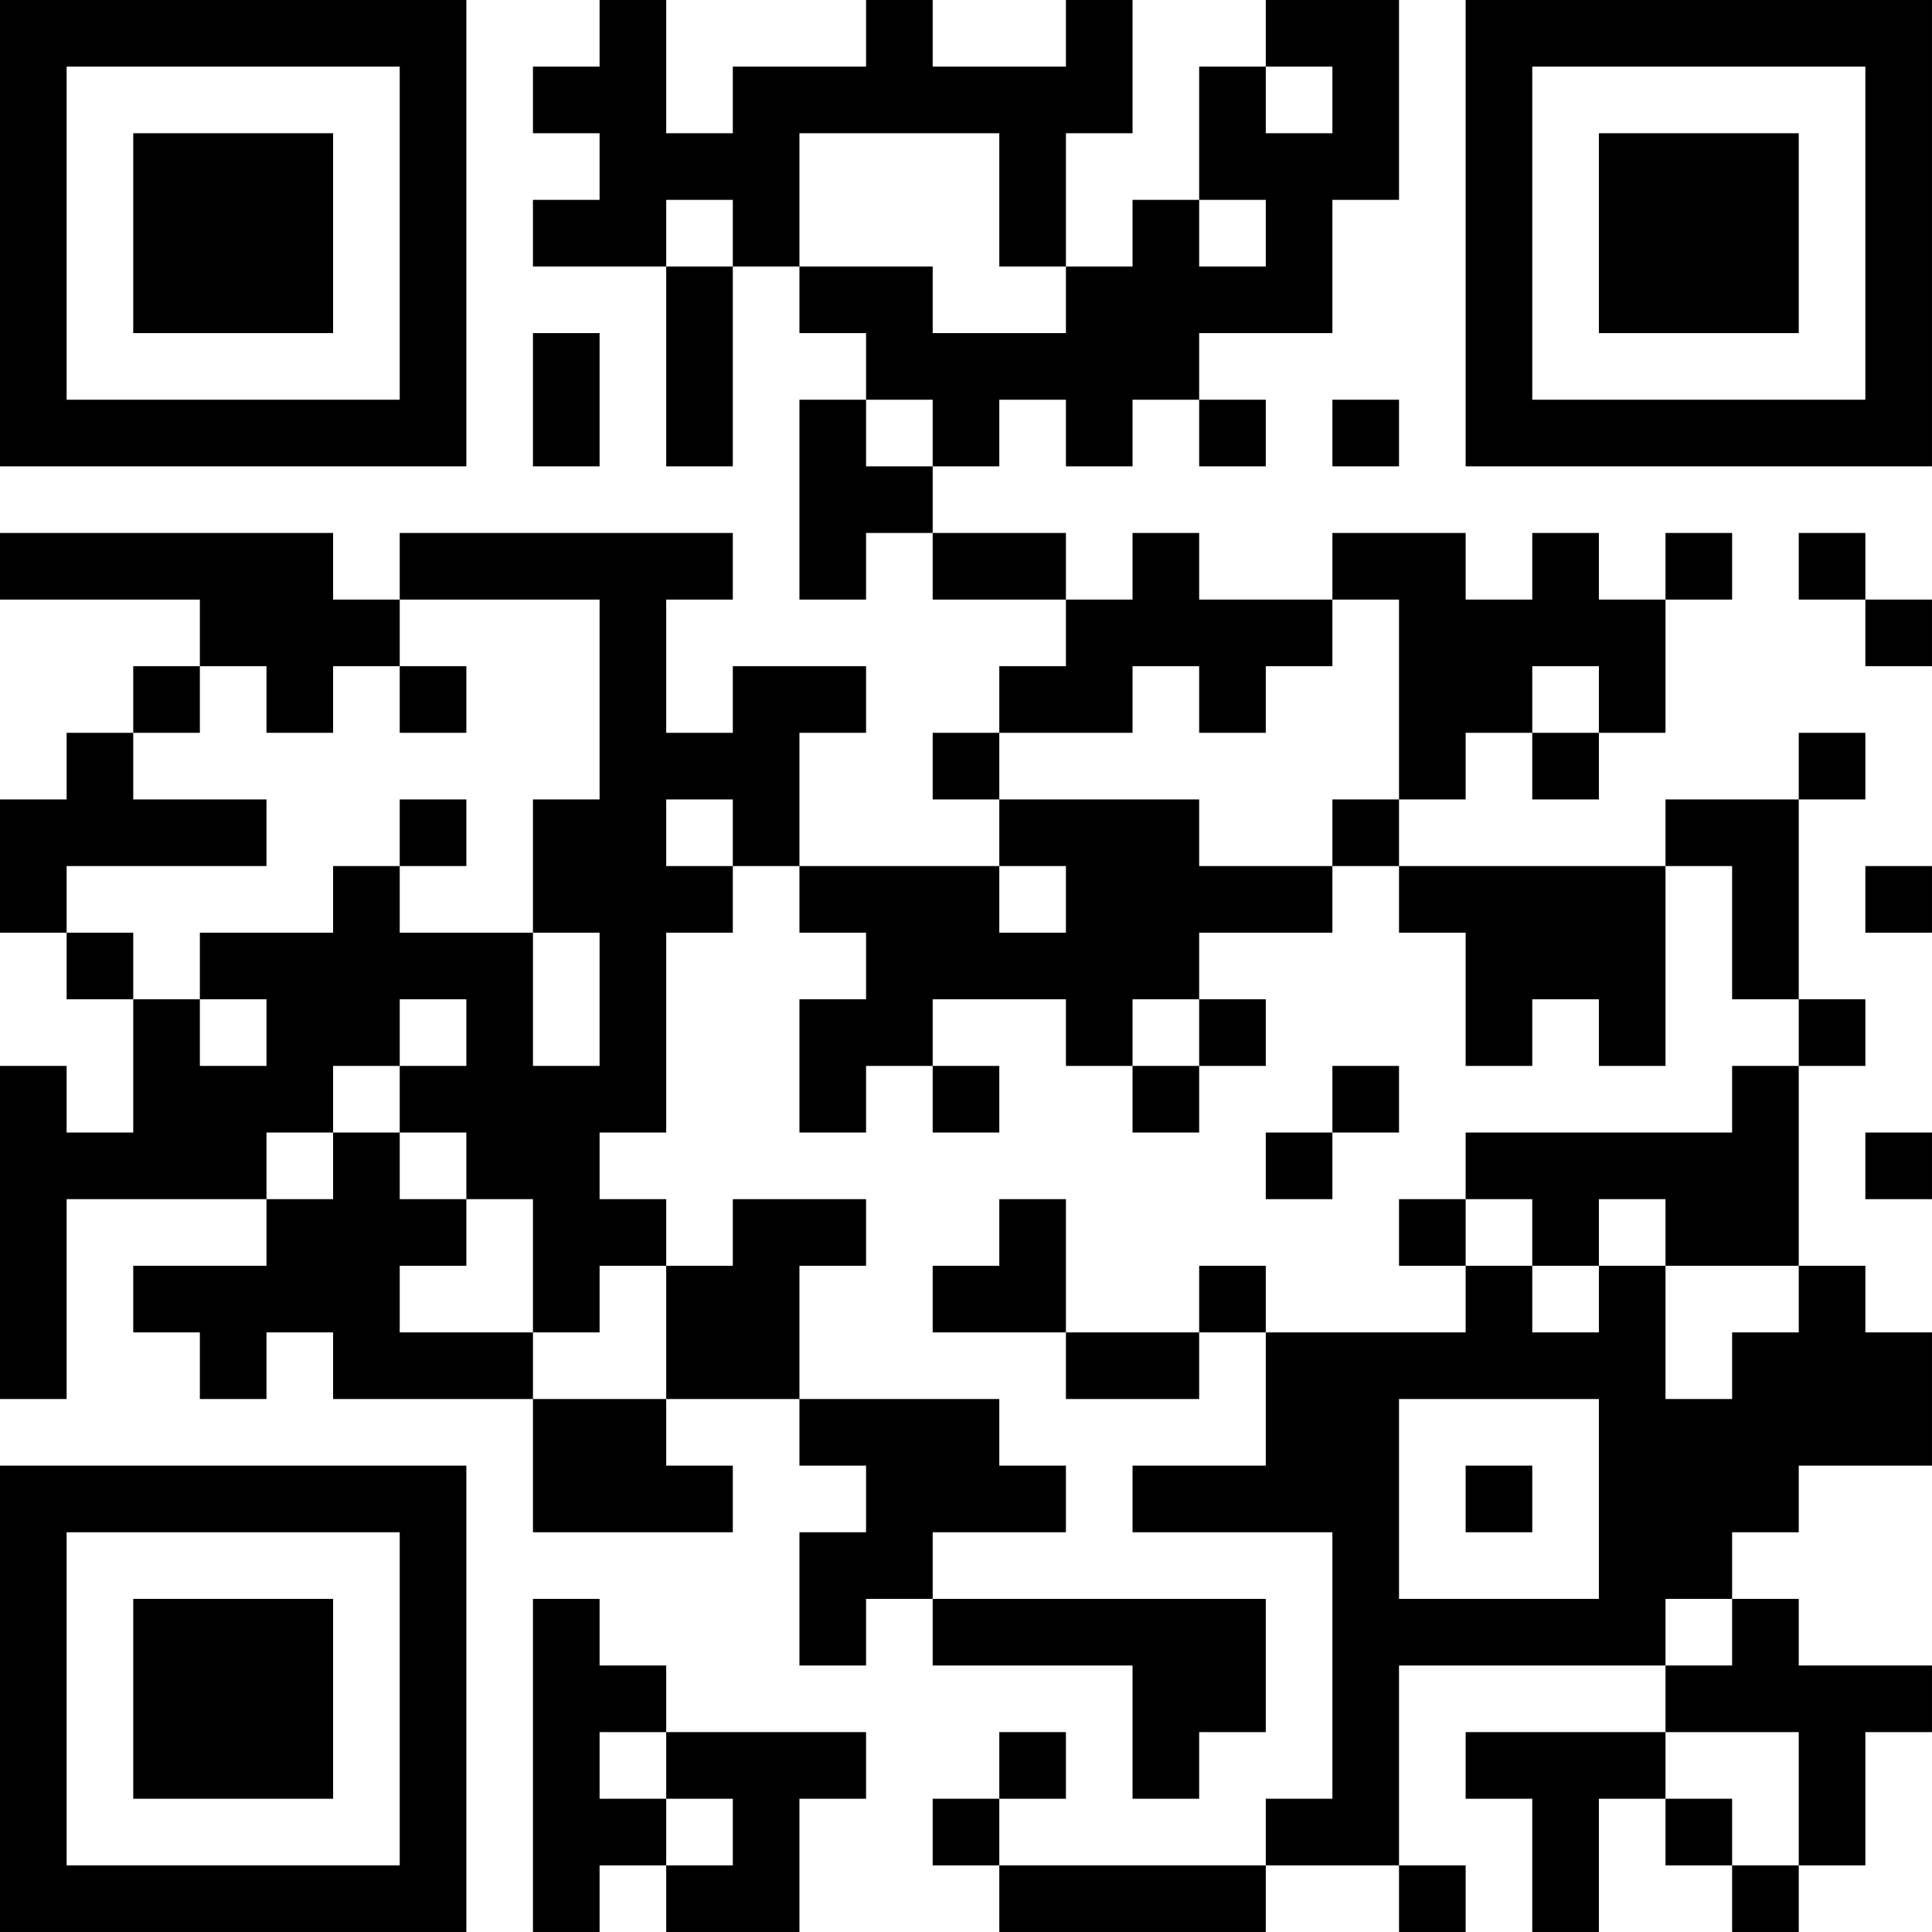
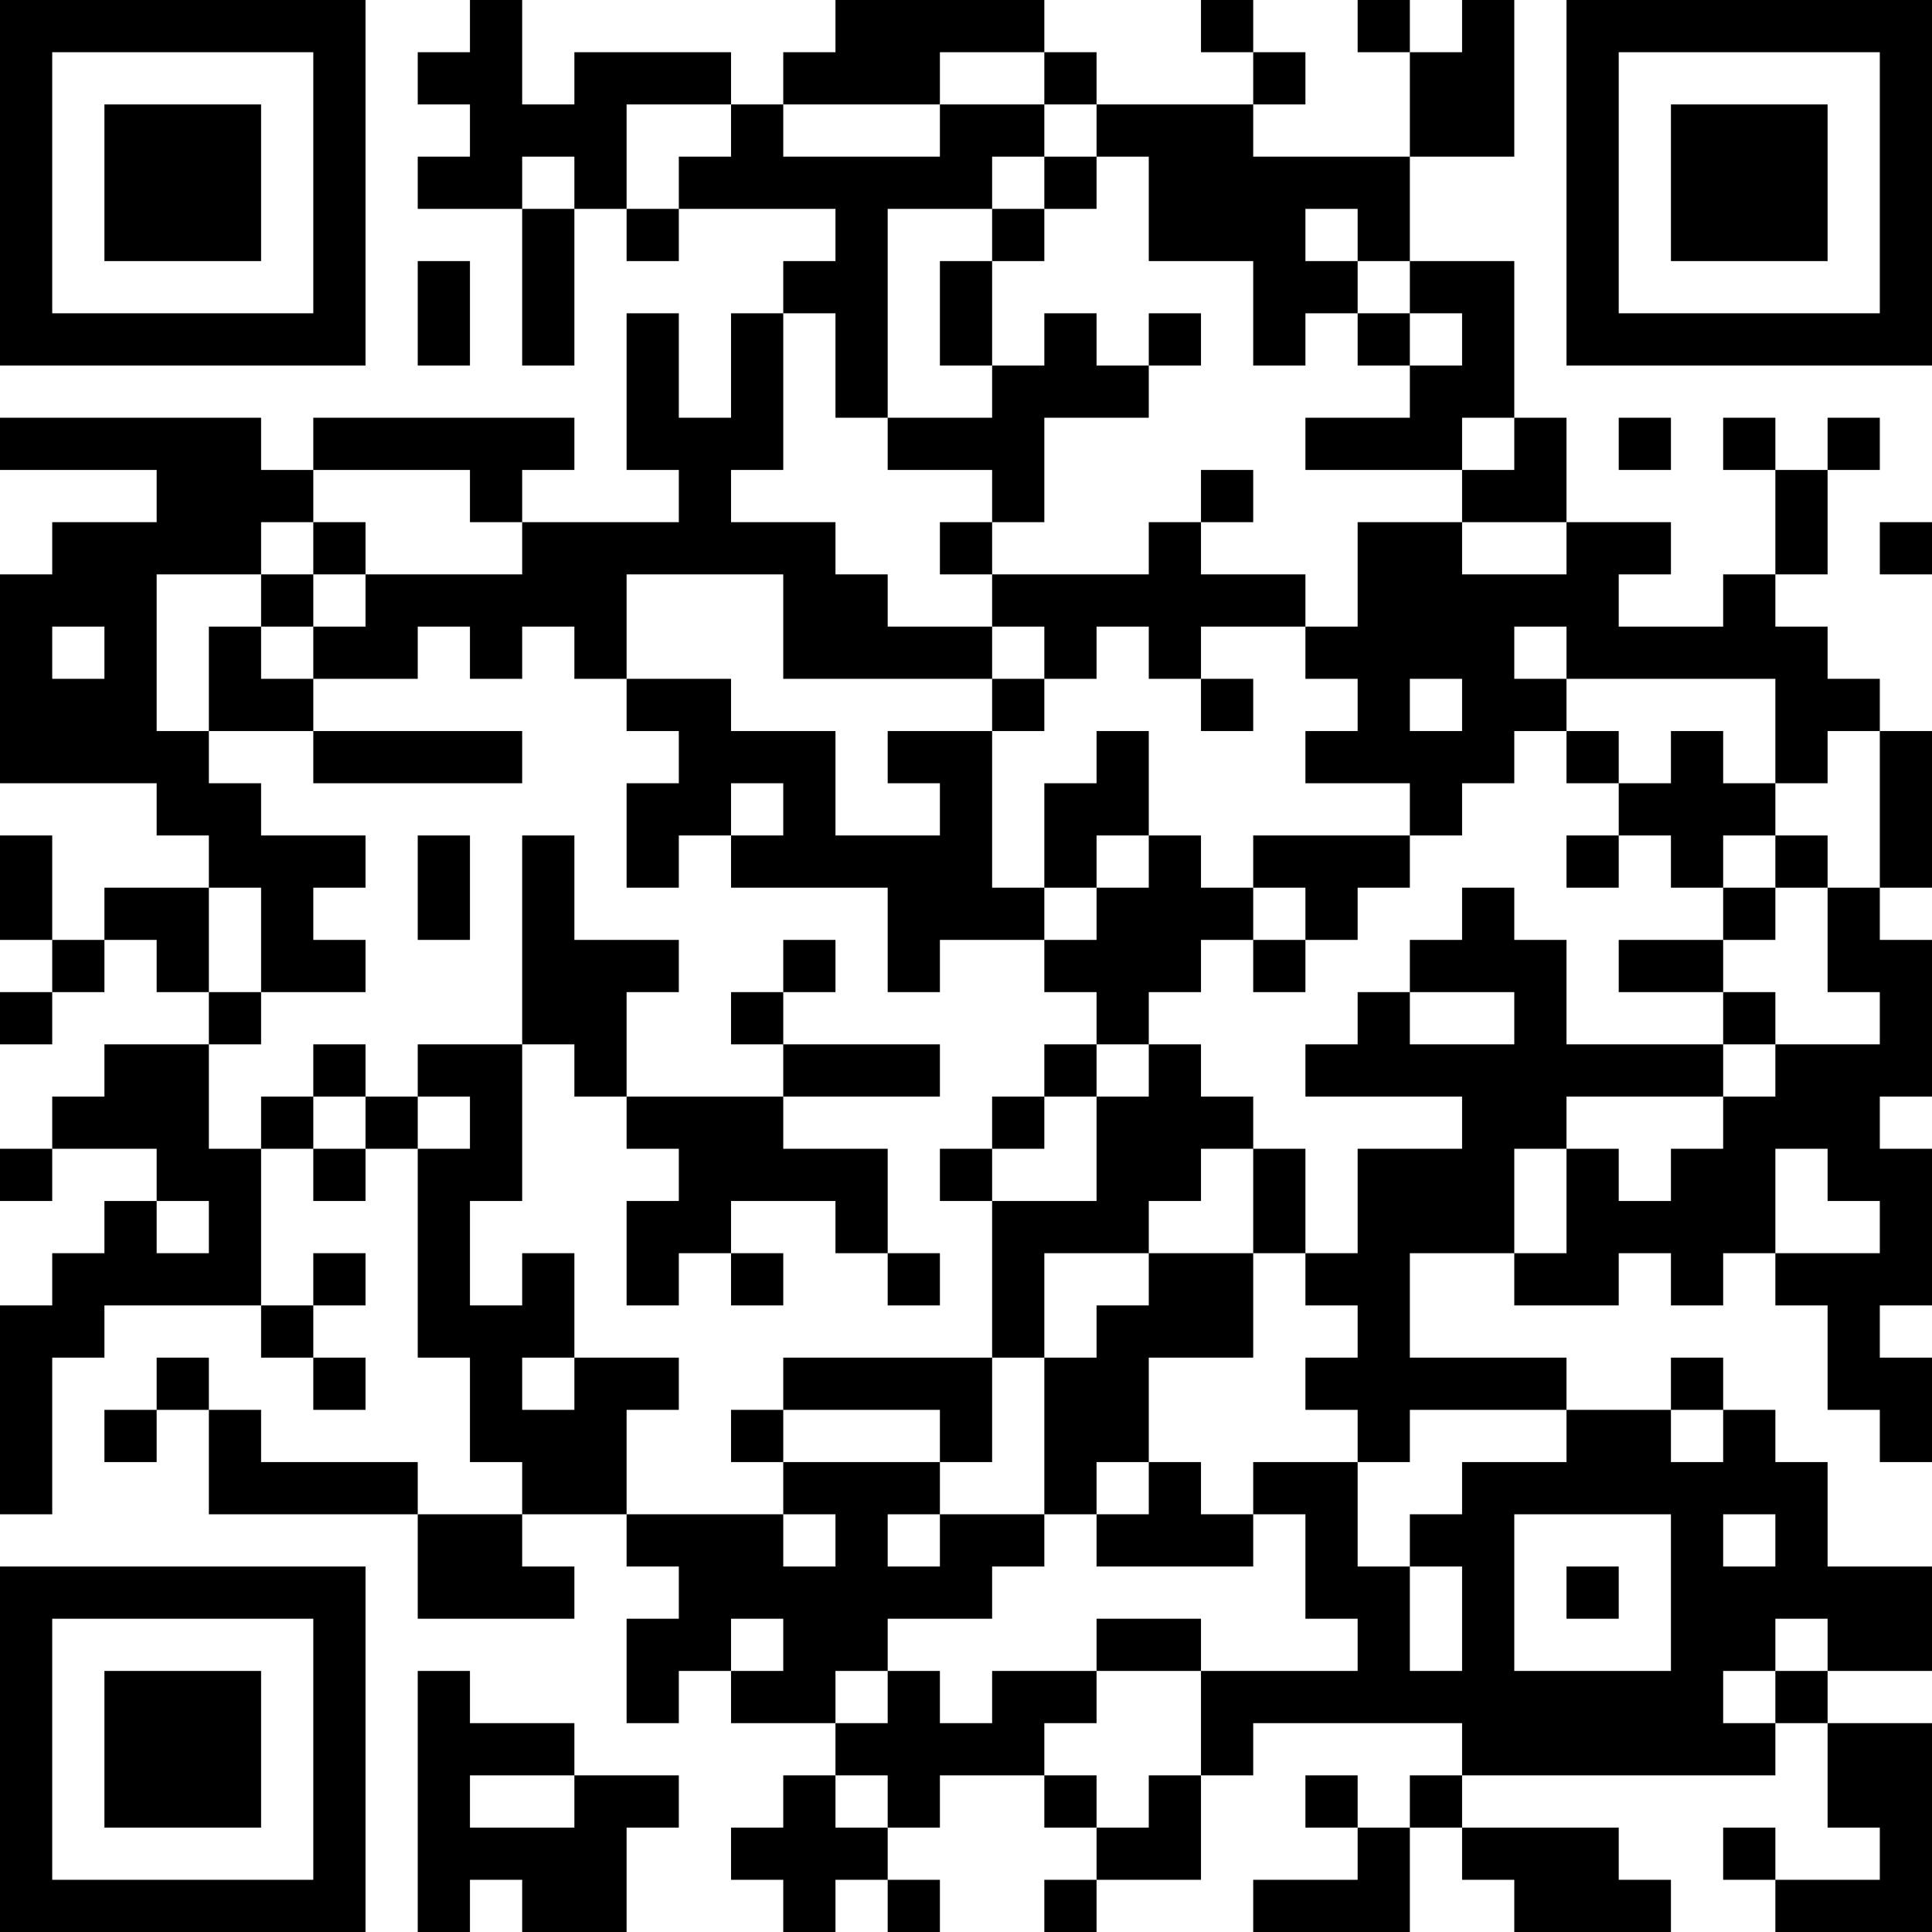
<svg xmlns="http://www.w3.org/2000/svg" version="1.1" width="512" height="512" viewBox="0 0 512 512">
  <rect x="0" y="0" width="512" height="512" fill="#ffffff" />
-   <g transform="scale(17.655)">
+   <g transform="scale(13.838)">
    <g transform="translate(0,0)">
-       <path fill-rule="evenodd" d="M9 0L9 1L8 1L8 2L9 2L9 3L8 3L8 4L10 4L10 7L11 7L11 4L12 4L12 5L13 5L13 6L12 6L12 9L13 9L13 8L14 8L14 9L16 9L16 10L15 10L15 11L14 11L14 12L15 12L15 13L12 13L12 11L13 11L13 10L11 10L11 11L10 11L10 9L11 9L11 8L6 8L6 9L5 9L5 8L0 8L0 9L3 9L3 10L2 10L2 11L1 11L1 12L0 12L0 14L1 14L1 15L2 15L2 17L1 17L1 16L0 16L0 21L1 21L1 18L4 18L4 19L2 19L2 20L3 20L3 21L4 21L4 20L5 20L5 21L8 21L8 23L11 23L11 22L10 22L10 21L12 21L12 22L13 22L13 23L12 23L12 25L13 25L13 24L14 24L14 25L17 25L17 27L18 27L18 26L19 26L19 24L14 24L14 23L16 23L16 22L15 22L15 21L12 21L12 19L13 19L13 18L11 18L11 19L10 19L10 18L9 18L9 17L10 17L10 14L11 14L11 13L12 13L12 14L13 14L13 15L12 15L12 17L13 17L13 16L14 16L14 17L15 17L15 16L14 16L14 15L16 15L16 16L17 16L17 17L18 17L18 16L19 16L19 15L18 15L18 14L20 14L20 13L21 13L21 14L22 14L22 16L23 16L23 15L24 15L24 16L25 16L25 13L26 13L26 15L27 15L27 16L26 16L26 17L22 17L22 18L21 18L21 19L22 19L22 20L19 20L19 19L18 19L18 20L16 20L16 18L15 18L15 19L14 19L14 20L16 20L16 21L18 21L18 20L19 20L19 22L17 22L17 23L20 23L20 27L19 27L19 28L15 28L15 27L16 27L16 26L15 26L15 27L14 27L14 28L15 28L15 29L19 29L19 28L21 28L21 29L22 29L22 28L21 28L21 25L25 25L25 26L22 26L22 27L23 27L23 29L24 29L24 27L25 27L25 28L26 28L26 29L27 29L27 28L28 28L28 26L29 26L29 25L27 25L27 24L26 24L26 23L27 23L27 22L29 22L29 20L28 20L28 19L27 19L27 16L28 16L28 15L27 15L27 12L28 12L28 11L27 11L27 12L25 12L25 13L21 13L21 12L22 12L22 11L23 11L23 12L24 12L24 11L25 11L25 9L26 9L26 8L25 8L25 9L24 9L24 8L23 8L23 9L22 9L22 8L20 8L20 9L18 9L18 8L17 8L17 9L16 9L16 8L14 8L14 7L15 7L15 6L16 6L16 7L17 7L17 6L18 6L18 7L19 7L19 6L18 6L18 5L20 5L20 3L21 3L21 0L19 0L19 1L18 1L18 3L17 3L17 4L16 4L16 2L17 2L17 0L16 0L16 1L14 1L14 0L13 0L13 1L11 1L11 2L10 2L10 0ZM19 1L19 2L20 2L20 1ZM12 2L12 4L14 4L14 5L16 5L16 4L15 4L15 2ZM10 3L10 4L11 4L11 3ZM18 3L18 4L19 4L19 3ZM8 5L8 7L9 7L9 5ZM13 6L13 7L14 7L14 6ZM20 6L20 7L21 7L21 6ZM27 8L27 9L28 9L28 10L29 10L29 9L28 9L28 8ZM6 9L6 10L5 10L5 11L4 11L4 10L3 10L3 11L2 11L2 12L4 12L4 13L1 13L1 14L2 14L2 15L3 15L3 16L4 16L4 15L3 15L3 14L5 14L5 13L6 13L6 14L8 14L8 16L9 16L9 14L8 14L8 12L9 12L9 9ZM20 9L20 10L19 10L19 11L18 11L18 10L17 10L17 11L15 11L15 12L18 12L18 13L20 13L20 12L21 12L21 9ZM6 10L6 11L7 11L7 10ZM23 10L23 11L24 11L24 10ZM6 12L6 13L7 13L7 12ZM10 12L10 13L11 13L11 12ZM15 13L15 14L16 14L16 13ZM28 13L28 14L29 14L29 13ZM6 15L6 16L5 16L5 17L4 17L4 18L5 18L5 17L6 17L6 18L7 18L7 19L6 19L6 20L8 20L8 21L10 21L10 19L9 19L9 20L8 20L8 18L7 18L7 17L6 17L6 16L7 16L7 15ZM17 15L17 16L18 16L18 15ZM20 16L20 17L19 17L19 18L20 18L20 17L21 17L21 16ZM28 17L28 18L29 18L29 17ZM22 18L22 19L23 19L23 20L24 20L24 19L25 19L25 21L26 21L26 20L27 20L27 19L25 19L25 18L24 18L24 19L23 19L23 18ZM21 21L21 24L24 24L24 21ZM22 22L22 23L23 23L23 22ZM8 24L8 29L9 29L9 28L10 28L10 29L12 29L12 27L13 27L13 26L10 26L10 25L9 25L9 24ZM25 24L25 25L26 25L26 24ZM9 26L9 27L10 27L10 28L11 28L11 27L10 27L10 26ZM25 26L25 27L26 27L26 28L27 28L27 26ZM0 0L0 7L7 7L7 0ZM1 1L1 6L6 6L6 1ZM2 2L2 5L5 5L5 2ZM22 0L22 7L29 7L29 0ZM23 1L23 6L28 6L28 1ZM24 2L24 5L27 5L27 2ZM0 22L0 29L7 29L7 22ZM1 23L1 28L6 28L6 23ZM2 24L2 27L5 27L5 24Z" fill="#000000" />
+       <path fill-rule="evenodd" d="M9 0L9 1L8 1L8 2L9 2L9 3L8 3L8 4L10 4L10 7L11 7L11 4L12 4L12 5L13 5L13 4L16 4L16 5L15 5L15 6L14 6L14 8L13 8L13 6L12 6L12 9L13 9L13 10L10 10L10 9L11 9L11 8L6 8L6 9L5 9L5 8L0 8L0 9L3 9L3 10L1 10L1 11L0 11L0 15L3 15L3 16L4 16L4 17L2 17L2 18L1 18L1 16L0 16L0 18L1 18L1 19L0 19L0 20L1 20L1 19L2 19L2 18L3 18L3 19L4 19L4 20L2 20L2 21L1 21L1 22L0 22L0 23L1 23L1 22L3 22L3 23L2 23L2 24L1 24L1 25L0 25L0 29L1 29L1 26L2 26L2 25L5 25L5 26L6 26L6 27L7 27L7 26L6 26L6 25L7 25L7 24L6 24L6 25L5 25L5 22L6 22L6 23L7 23L7 22L8 22L8 26L9 26L9 28L10 28L10 29L8 29L8 28L5 28L5 27L4 27L4 26L3 26L3 27L2 27L2 28L3 28L3 27L4 27L4 29L8 29L8 31L11 31L11 30L10 30L10 29L12 29L12 30L13 30L13 31L12 31L12 33L13 33L13 32L14 32L14 33L16 33L16 34L15 34L15 35L14 35L14 36L15 36L15 37L16 37L16 36L17 36L17 37L18 37L18 36L17 36L17 35L18 35L18 34L20 34L20 35L21 35L21 36L20 36L20 37L21 37L21 36L23 36L23 34L24 34L24 33L28 33L28 34L27 34L27 35L26 35L26 34L25 34L25 35L26 35L26 36L24 36L24 37L27 37L27 35L28 35L28 36L29 36L29 37L32 37L32 36L31 36L31 35L28 35L28 34L34 34L34 33L35 33L35 35L36 35L36 36L34 36L34 35L33 35L33 36L34 36L34 37L37 37L37 33L35 33L35 32L37 32L37 30L35 30L35 28L34 28L34 27L33 27L33 26L32 26L32 27L30 27L30 26L27 26L27 24L29 24L29 25L31 25L31 24L32 24L32 25L33 25L33 24L34 24L34 25L35 25L35 27L36 27L36 28L37 28L37 26L36 26L36 25L37 25L37 22L36 22L36 21L37 21L37 18L36 18L36 17L37 17L37 14L36 14L36 13L35 13L35 12L34 12L34 11L35 11L35 9L36 9L36 8L35 8L35 9L34 9L34 8L33 8L33 9L34 9L34 11L33 11L33 12L31 12L31 11L32 11L32 10L30 10L30 8L29 8L29 5L27 5L27 3L29 3L29 0L28 0L28 1L27 1L27 0L26 0L26 1L27 1L27 3L24 3L24 2L25 2L25 1L24 1L24 0L23 0L23 1L24 1L24 2L21 2L21 1L20 1L20 0L16 0L16 1L15 1L15 2L14 2L14 1L11 1L11 2L10 2L10 0ZM18 1L18 2L15 2L15 3L18 3L18 2L20 2L20 3L19 3L19 4L17 4L17 8L16 8L16 6L15 6L15 9L14 9L14 10L16 10L16 11L17 11L17 12L19 12L19 13L15 13L15 11L12 11L12 13L11 13L11 12L10 12L10 13L9 13L9 12L8 12L8 13L6 13L6 12L7 12L7 11L10 11L10 10L9 10L9 9L6 9L6 10L5 10L5 11L3 11L3 14L4 14L4 15L5 15L5 16L7 16L7 17L6 17L6 18L7 18L7 19L5 19L5 17L4 17L4 19L5 19L5 20L4 20L4 22L5 22L5 21L6 21L6 22L7 22L7 21L8 21L8 22L9 22L9 21L8 21L8 20L10 20L10 23L9 23L9 25L10 25L10 24L11 24L11 26L10 26L10 27L11 27L11 26L13 26L13 27L12 27L12 29L15 29L15 30L16 30L16 29L15 29L15 28L18 28L18 29L17 29L17 30L18 30L18 29L20 29L20 30L19 30L19 31L17 31L17 32L16 32L16 33L17 33L17 32L18 32L18 33L19 33L19 32L21 32L21 33L20 33L20 34L21 34L21 35L22 35L22 34L23 34L23 32L26 32L26 31L25 31L25 29L24 29L24 28L26 28L26 30L27 30L27 32L28 32L28 30L27 30L27 29L28 29L28 28L30 28L30 27L27 27L27 28L26 28L26 27L25 27L25 26L26 26L26 25L25 25L25 24L26 24L26 22L28 22L28 21L25 21L25 20L26 20L26 19L27 19L27 20L29 20L29 19L27 19L27 18L28 18L28 17L29 17L29 18L30 18L30 20L33 20L33 21L30 21L30 22L29 22L29 24L30 24L30 22L31 22L31 23L32 23L32 22L33 22L33 21L34 21L34 20L36 20L36 19L35 19L35 17L36 17L36 14L35 14L35 15L34 15L34 13L30 13L30 12L29 12L29 13L30 13L30 14L29 14L29 15L28 15L28 16L27 16L27 15L25 15L25 14L26 14L26 13L25 13L25 12L26 12L26 10L28 10L28 11L30 11L30 10L28 10L28 9L29 9L29 8L28 8L28 9L25 9L25 8L27 8L27 7L28 7L28 6L27 6L27 5L26 5L26 4L25 4L25 5L26 5L26 6L25 6L25 7L24 7L24 5L22 5L22 3L21 3L21 2L20 2L20 1ZM12 2L12 4L13 4L13 3L14 3L14 2ZM10 3L10 4L11 4L11 3ZM20 3L20 4L19 4L19 5L18 5L18 7L19 7L19 8L17 8L17 9L19 9L19 10L18 10L18 11L19 11L19 12L20 12L20 13L19 13L19 14L17 14L17 15L18 15L18 16L16 16L16 14L14 14L14 13L12 13L12 14L13 14L13 15L12 15L12 17L13 17L13 16L14 16L14 17L17 17L17 19L18 19L18 18L20 18L20 19L21 19L21 20L20 20L20 21L19 21L19 22L18 22L18 23L19 23L19 26L15 26L15 27L14 27L14 28L15 28L15 27L18 27L18 28L19 28L19 26L20 26L20 29L21 29L21 30L24 30L24 29L23 29L23 28L22 28L22 26L24 26L24 24L25 24L25 22L24 22L24 21L23 21L23 20L22 20L22 19L23 19L23 18L24 18L24 19L25 19L25 18L26 18L26 17L27 17L27 16L24 16L24 17L23 17L23 16L22 16L22 14L21 14L21 15L20 15L20 17L19 17L19 14L20 14L20 13L21 13L21 12L22 12L22 13L23 13L23 14L24 14L24 13L23 13L23 12L25 12L25 11L23 11L23 10L24 10L24 9L23 9L23 10L22 10L22 11L19 11L19 10L20 10L20 8L22 8L22 7L23 7L23 6L22 6L22 7L21 7L21 6L20 6L20 7L19 7L19 5L20 5L20 4L21 4L21 3ZM8 5L8 7L9 7L9 5ZM26 6L26 7L27 7L27 6ZM31 8L31 9L32 9L32 8ZM6 10L6 11L5 11L5 12L4 12L4 14L6 14L6 15L10 15L10 14L6 14L6 13L5 13L5 12L6 12L6 11L7 11L7 10ZM36 10L36 11L37 11L37 10ZM1 12L1 13L2 13L2 12ZM27 13L27 14L28 14L28 13ZM30 14L30 15L31 15L31 16L30 16L30 17L31 17L31 16L32 16L32 17L33 17L33 18L31 18L31 19L33 19L33 20L34 20L34 19L33 19L33 18L34 18L34 17L35 17L35 16L34 16L34 15L33 15L33 14L32 14L32 15L31 15L31 14ZM14 15L14 16L15 16L15 15ZM8 16L8 18L9 18L9 16ZM10 16L10 20L11 20L11 21L12 21L12 22L13 22L13 23L12 23L12 25L13 25L13 24L14 24L14 25L15 25L15 24L14 24L14 23L16 23L16 24L17 24L17 25L18 25L18 24L17 24L17 22L15 22L15 21L18 21L18 20L15 20L15 19L16 19L16 18L15 18L15 19L14 19L14 20L15 20L15 21L12 21L12 19L13 19L13 18L11 18L11 16ZM21 16L21 17L20 17L20 18L21 18L21 17L22 17L22 16ZM33 16L33 17L34 17L34 16ZM24 17L24 18L25 18L25 17ZM6 20L6 21L7 21L7 20ZM21 20L21 21L20 21L20 22L19 22L19 23L21 23L21 21L22 21L22 20ZM23 22L23 23L22 23L22 24L20 24L20 26L21 26L21 25L22 25L22 24L24 24L24 22ZM34 22L34 24L36 24L36 23L35 23L35 22ZM3 23L3 24L4 24L4 23ZM32 27L32 28L33 28L33 27ZM21 28L21 29L22 29L22 28ZM29 29L29 32L32 32L32 29ZM33 29L33 30L34 30L34 29ZM30 30L30 31L31 31L31 30ZM14 31L14 32L15 32L15 31ZM21 31L21 32L23 32L23 31ZM34 31L34 32L33 32L33 33L34 33L34 32L35 32L35 31ZM8 32L8 37L9 37L9 36L10 36L10 37L12 37L12 35L13 35L13 34L11 34L11 33L9 33L9 32ZM9 34L9 35L11 35L11 34ZM16 34L16 35L17 35L17 34ZM0 0L0 7L7 7L7 0ZM1 1L1 6L6 6L6 1ZM2 2L2 5L5 5L5 2ZM30 0L30 7L37 7L37 0ZM31 1L31 6L36 6L36 1ZM32 2L32 5L35 5L35 2ZM0 30L0 37L7 37L7 30ZM1 31L1 36L6 36L6 31ZM2 32L2 35L5 35L5 32Z" fill="#000000" />
    </g>
  </g>
</svg>
